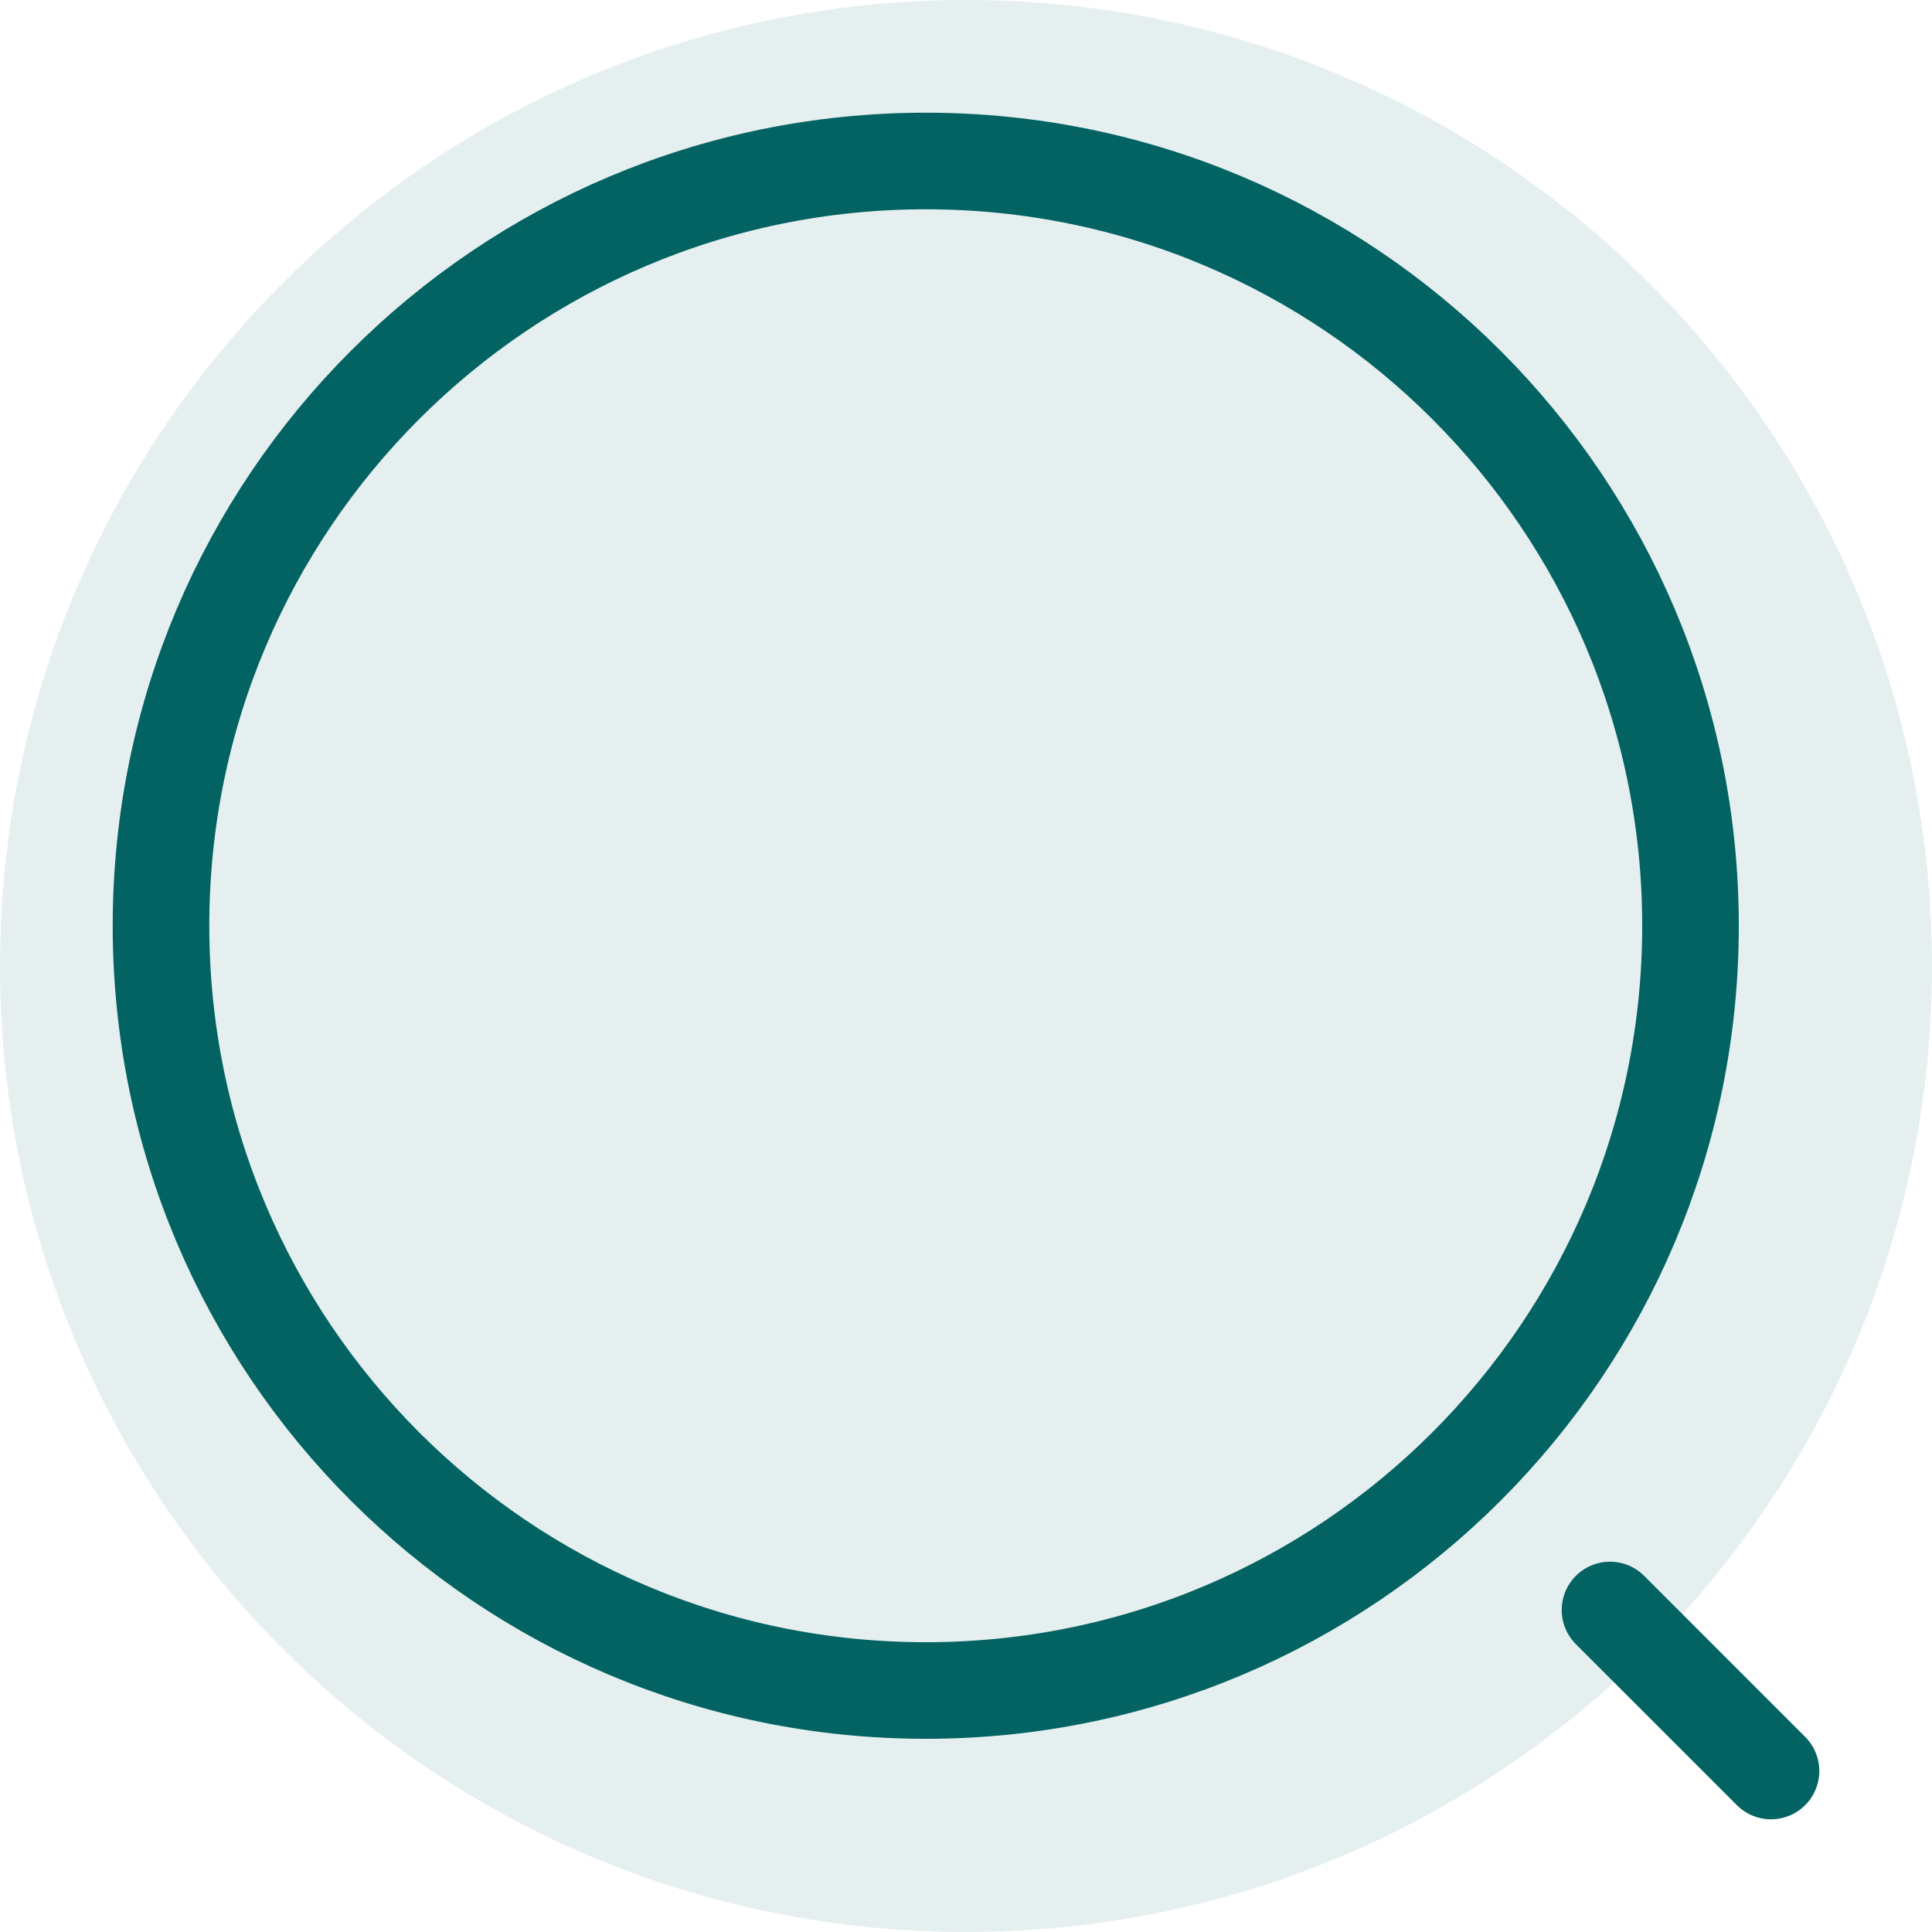
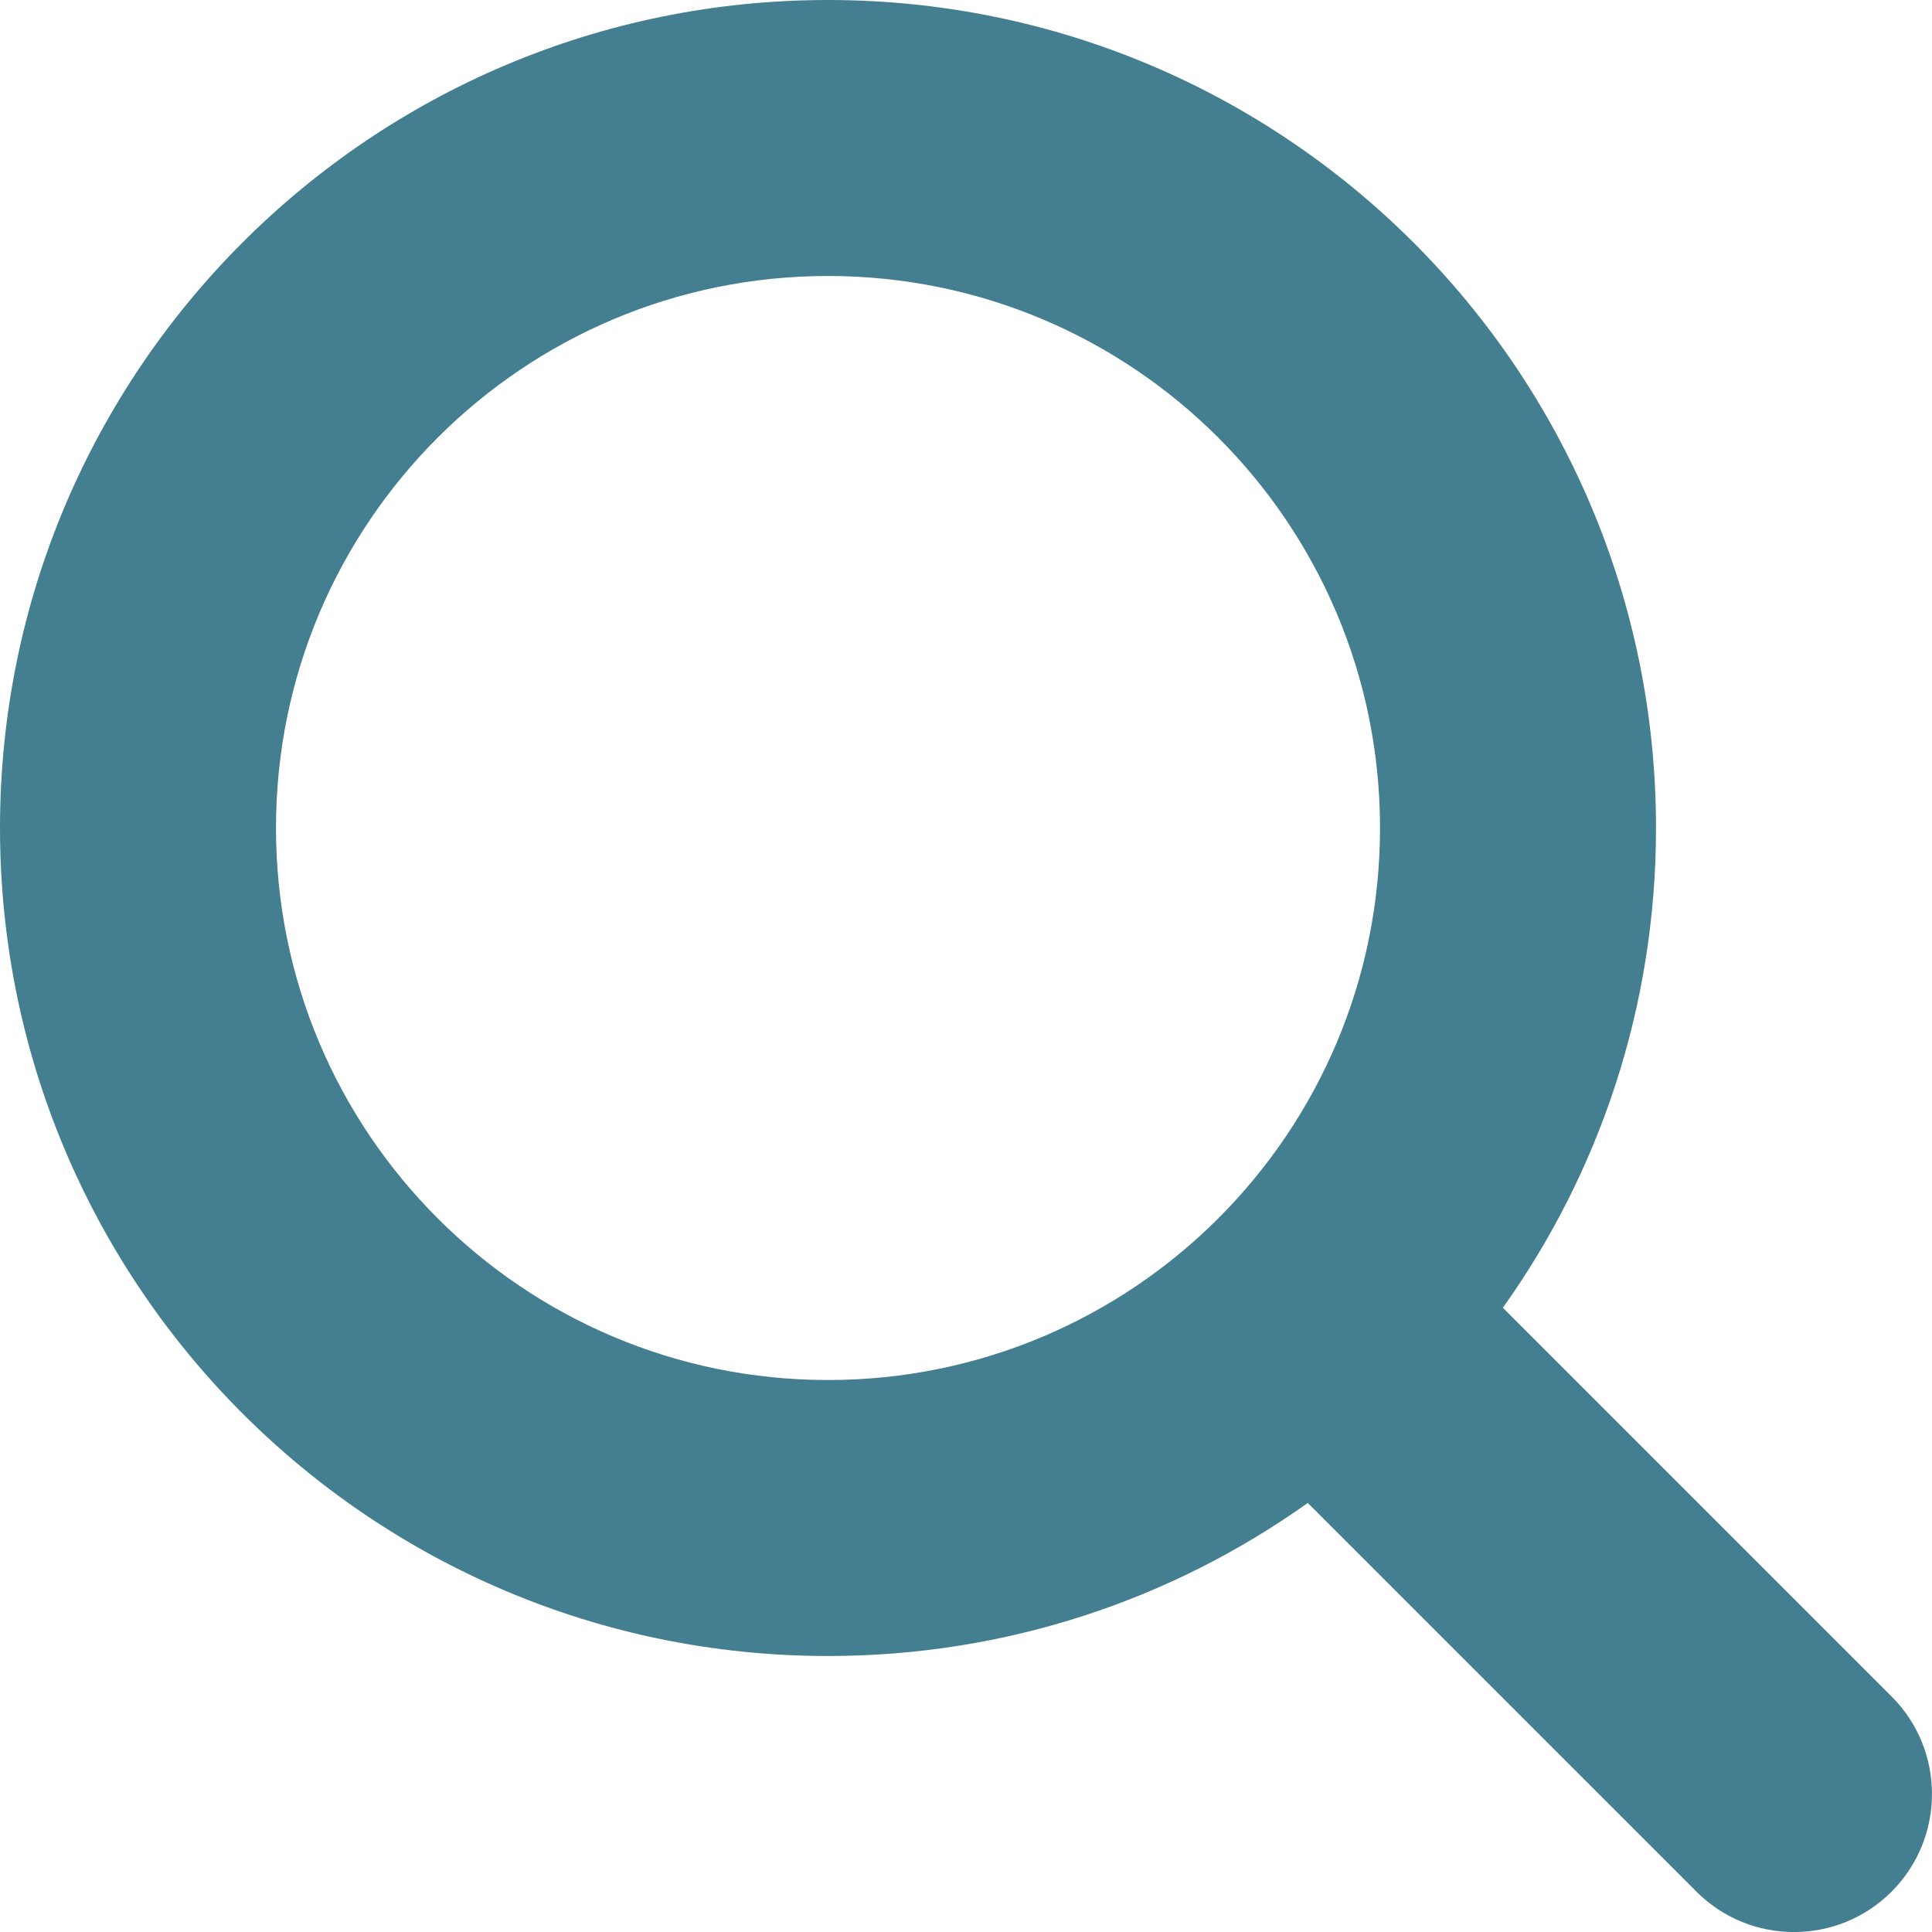
- <svg xmlns="http://www.w3.org/2000/svg" width="30" height="30" viewBox="0 0 30 30" fill="none">
-   <rect width="30" height="30" rx="15" fill="#E6EFEF" />
-   <path d="M14.375 26.25c6.558 0 11.875-5.317 11.875-11.875S20.933 2.5 14.375 2.5 2.5 7.817 2.5 14.375 7.817 26.25 14.375 26.25zM27.5 27.5 25 25" stroke="#036362" stroke-width="1.5" stroke-linecap="round" stroke-linejoin="round" />
+ <svg xmlns="http://www.w3.org/2000/svg" width="27" height="27" viewBox="0 0 27 27" fill="none">
+   <path fill-rule="evenodd" clip-rule="evenodd" d="M3.857 11.571C3.857 7.311 7.311 3.857 11.571 3.857C15.832 3.857 19.286 7.311 19.286 11.571C19.286 15.832 15.832 19.286 11.571 19.286C7.311 19.286 3.857 15.832 3.857 11.571ZM11.571 0C5.181 0 0 5.181 0 11.571C0 17.962 5.181 23.143 11.571 23.143C14.07 23.143 16.384 22.351 18.276 21.004L23.708 26.436C24.461 27.189 25.682 27.189 26.435 26.436C27.188 25.682 27.188 24.461 26.435 23.708L21.003 18.276C22.351 16.385 23.143 14.071 23.143 11.571C23.143 5.181 17.962 0 11.571 0Z" fill="#447F91" />
</svg>
